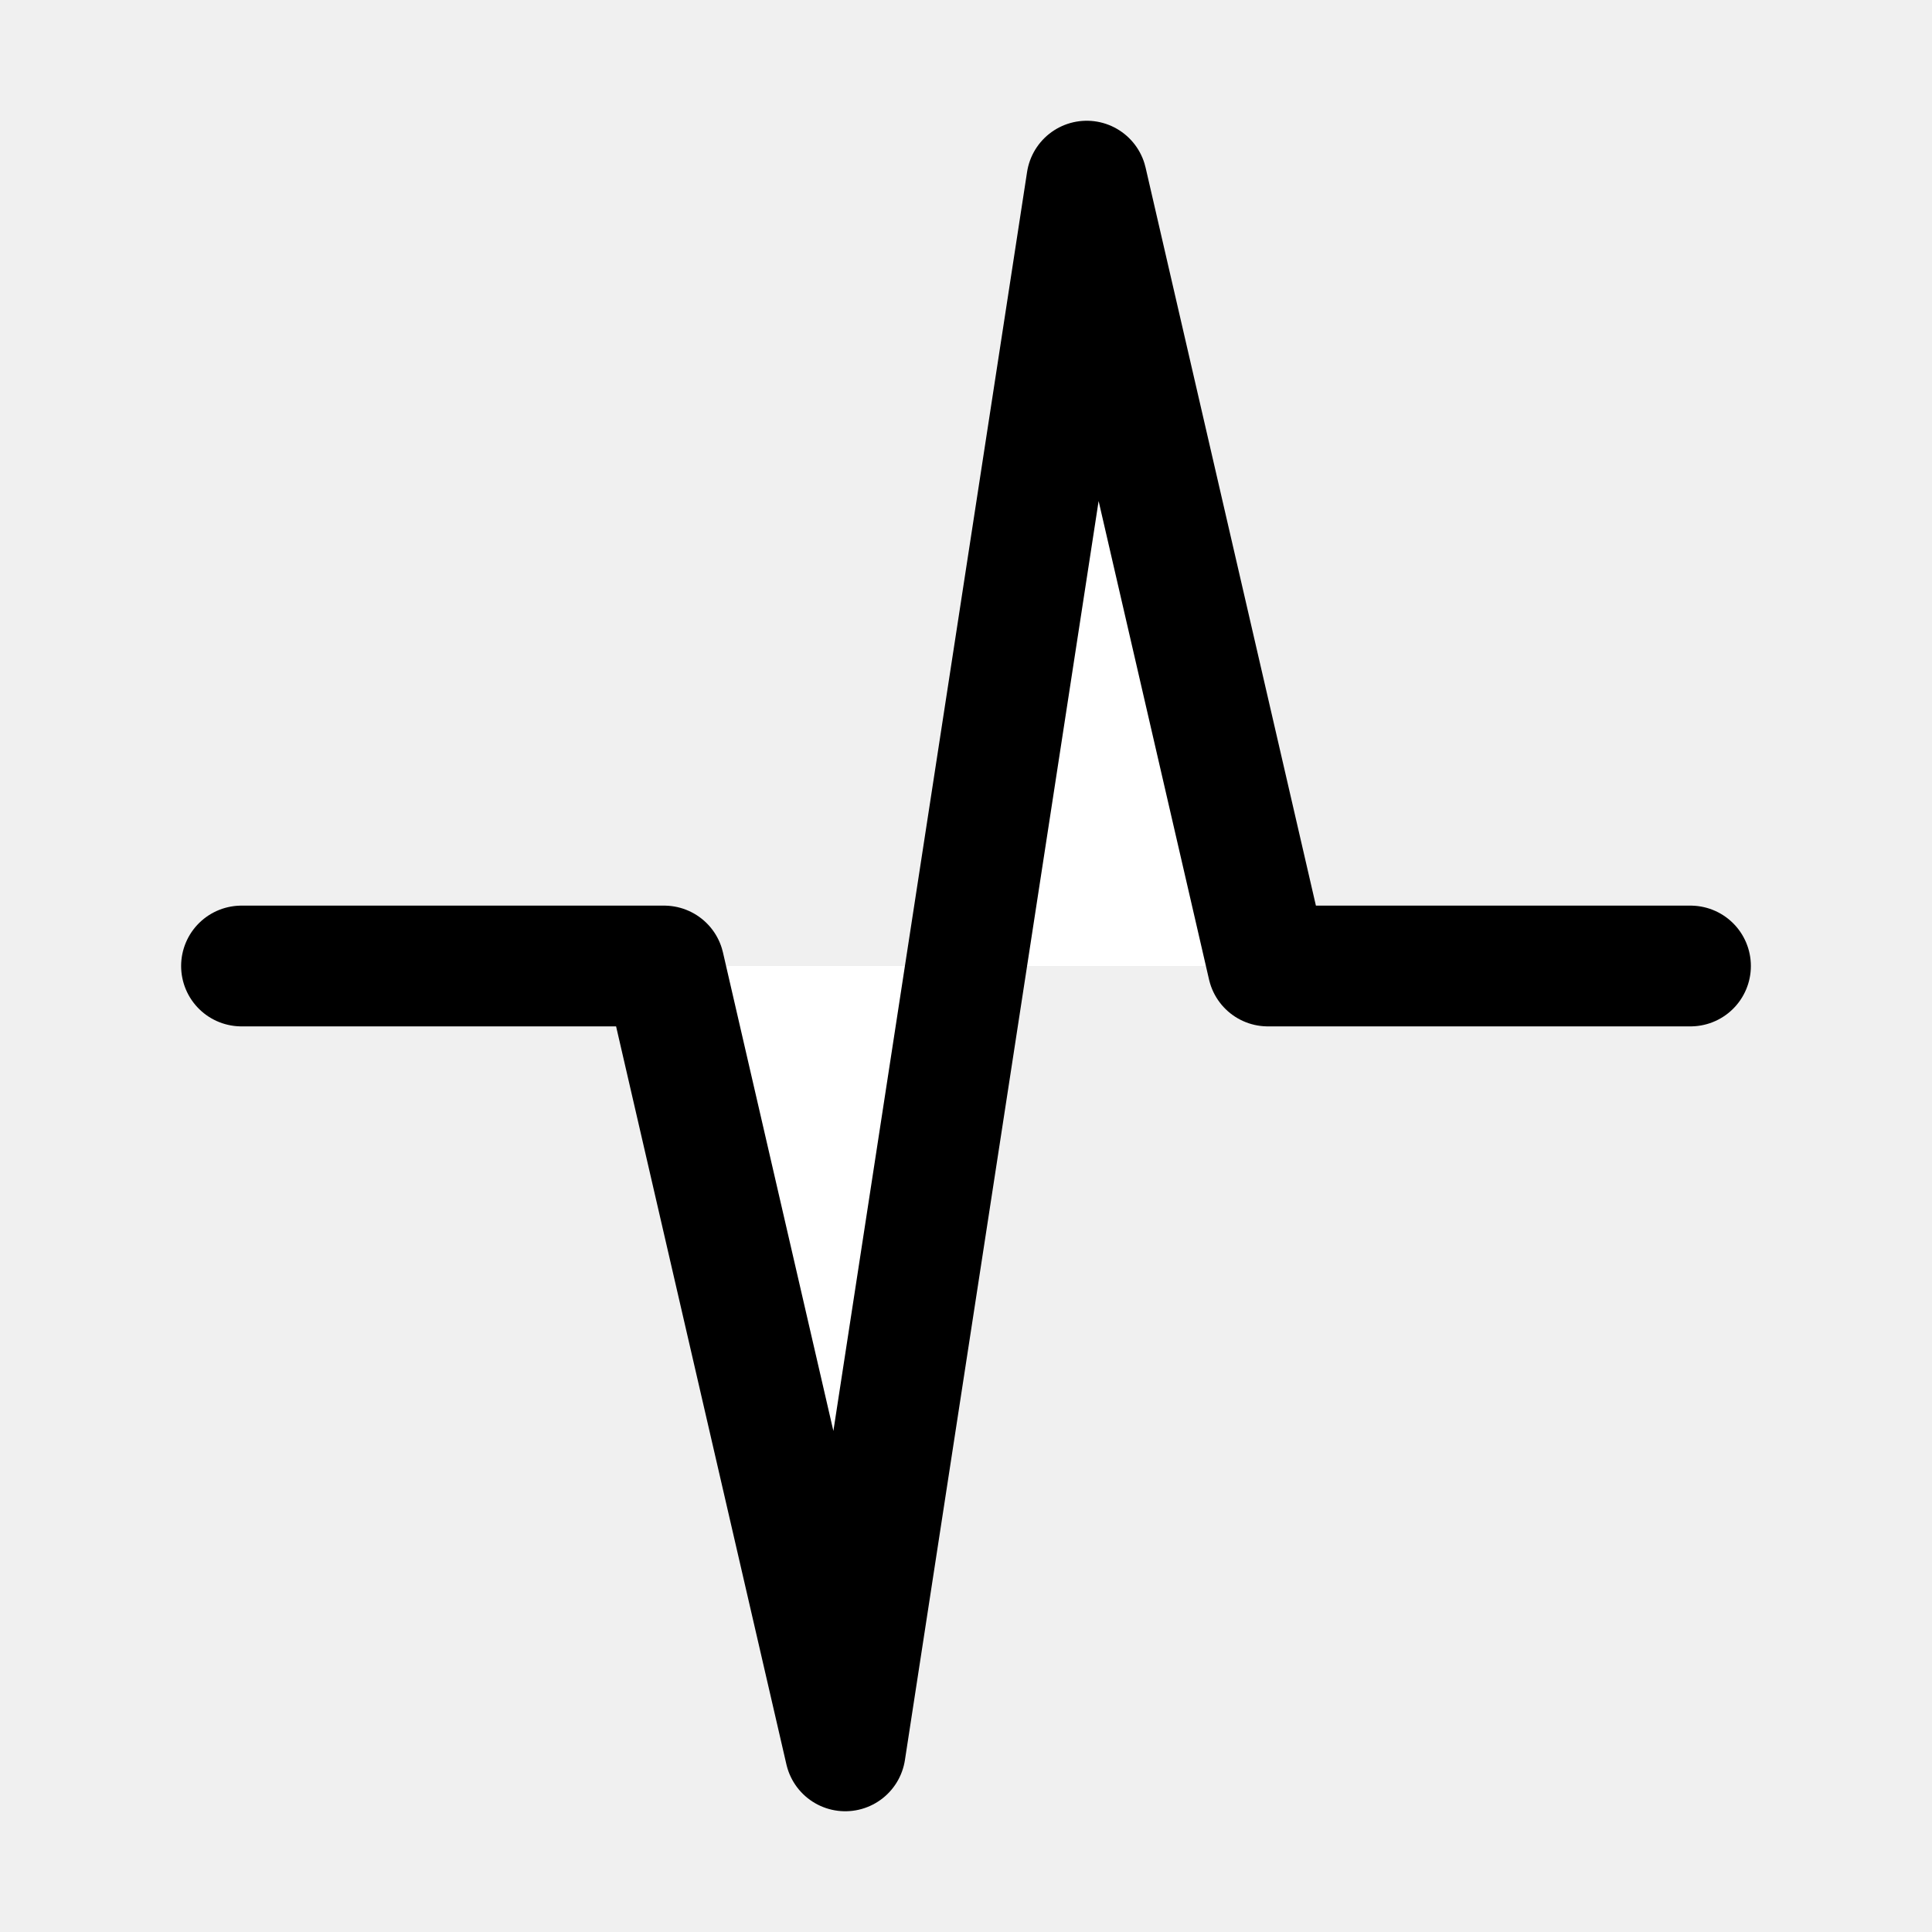
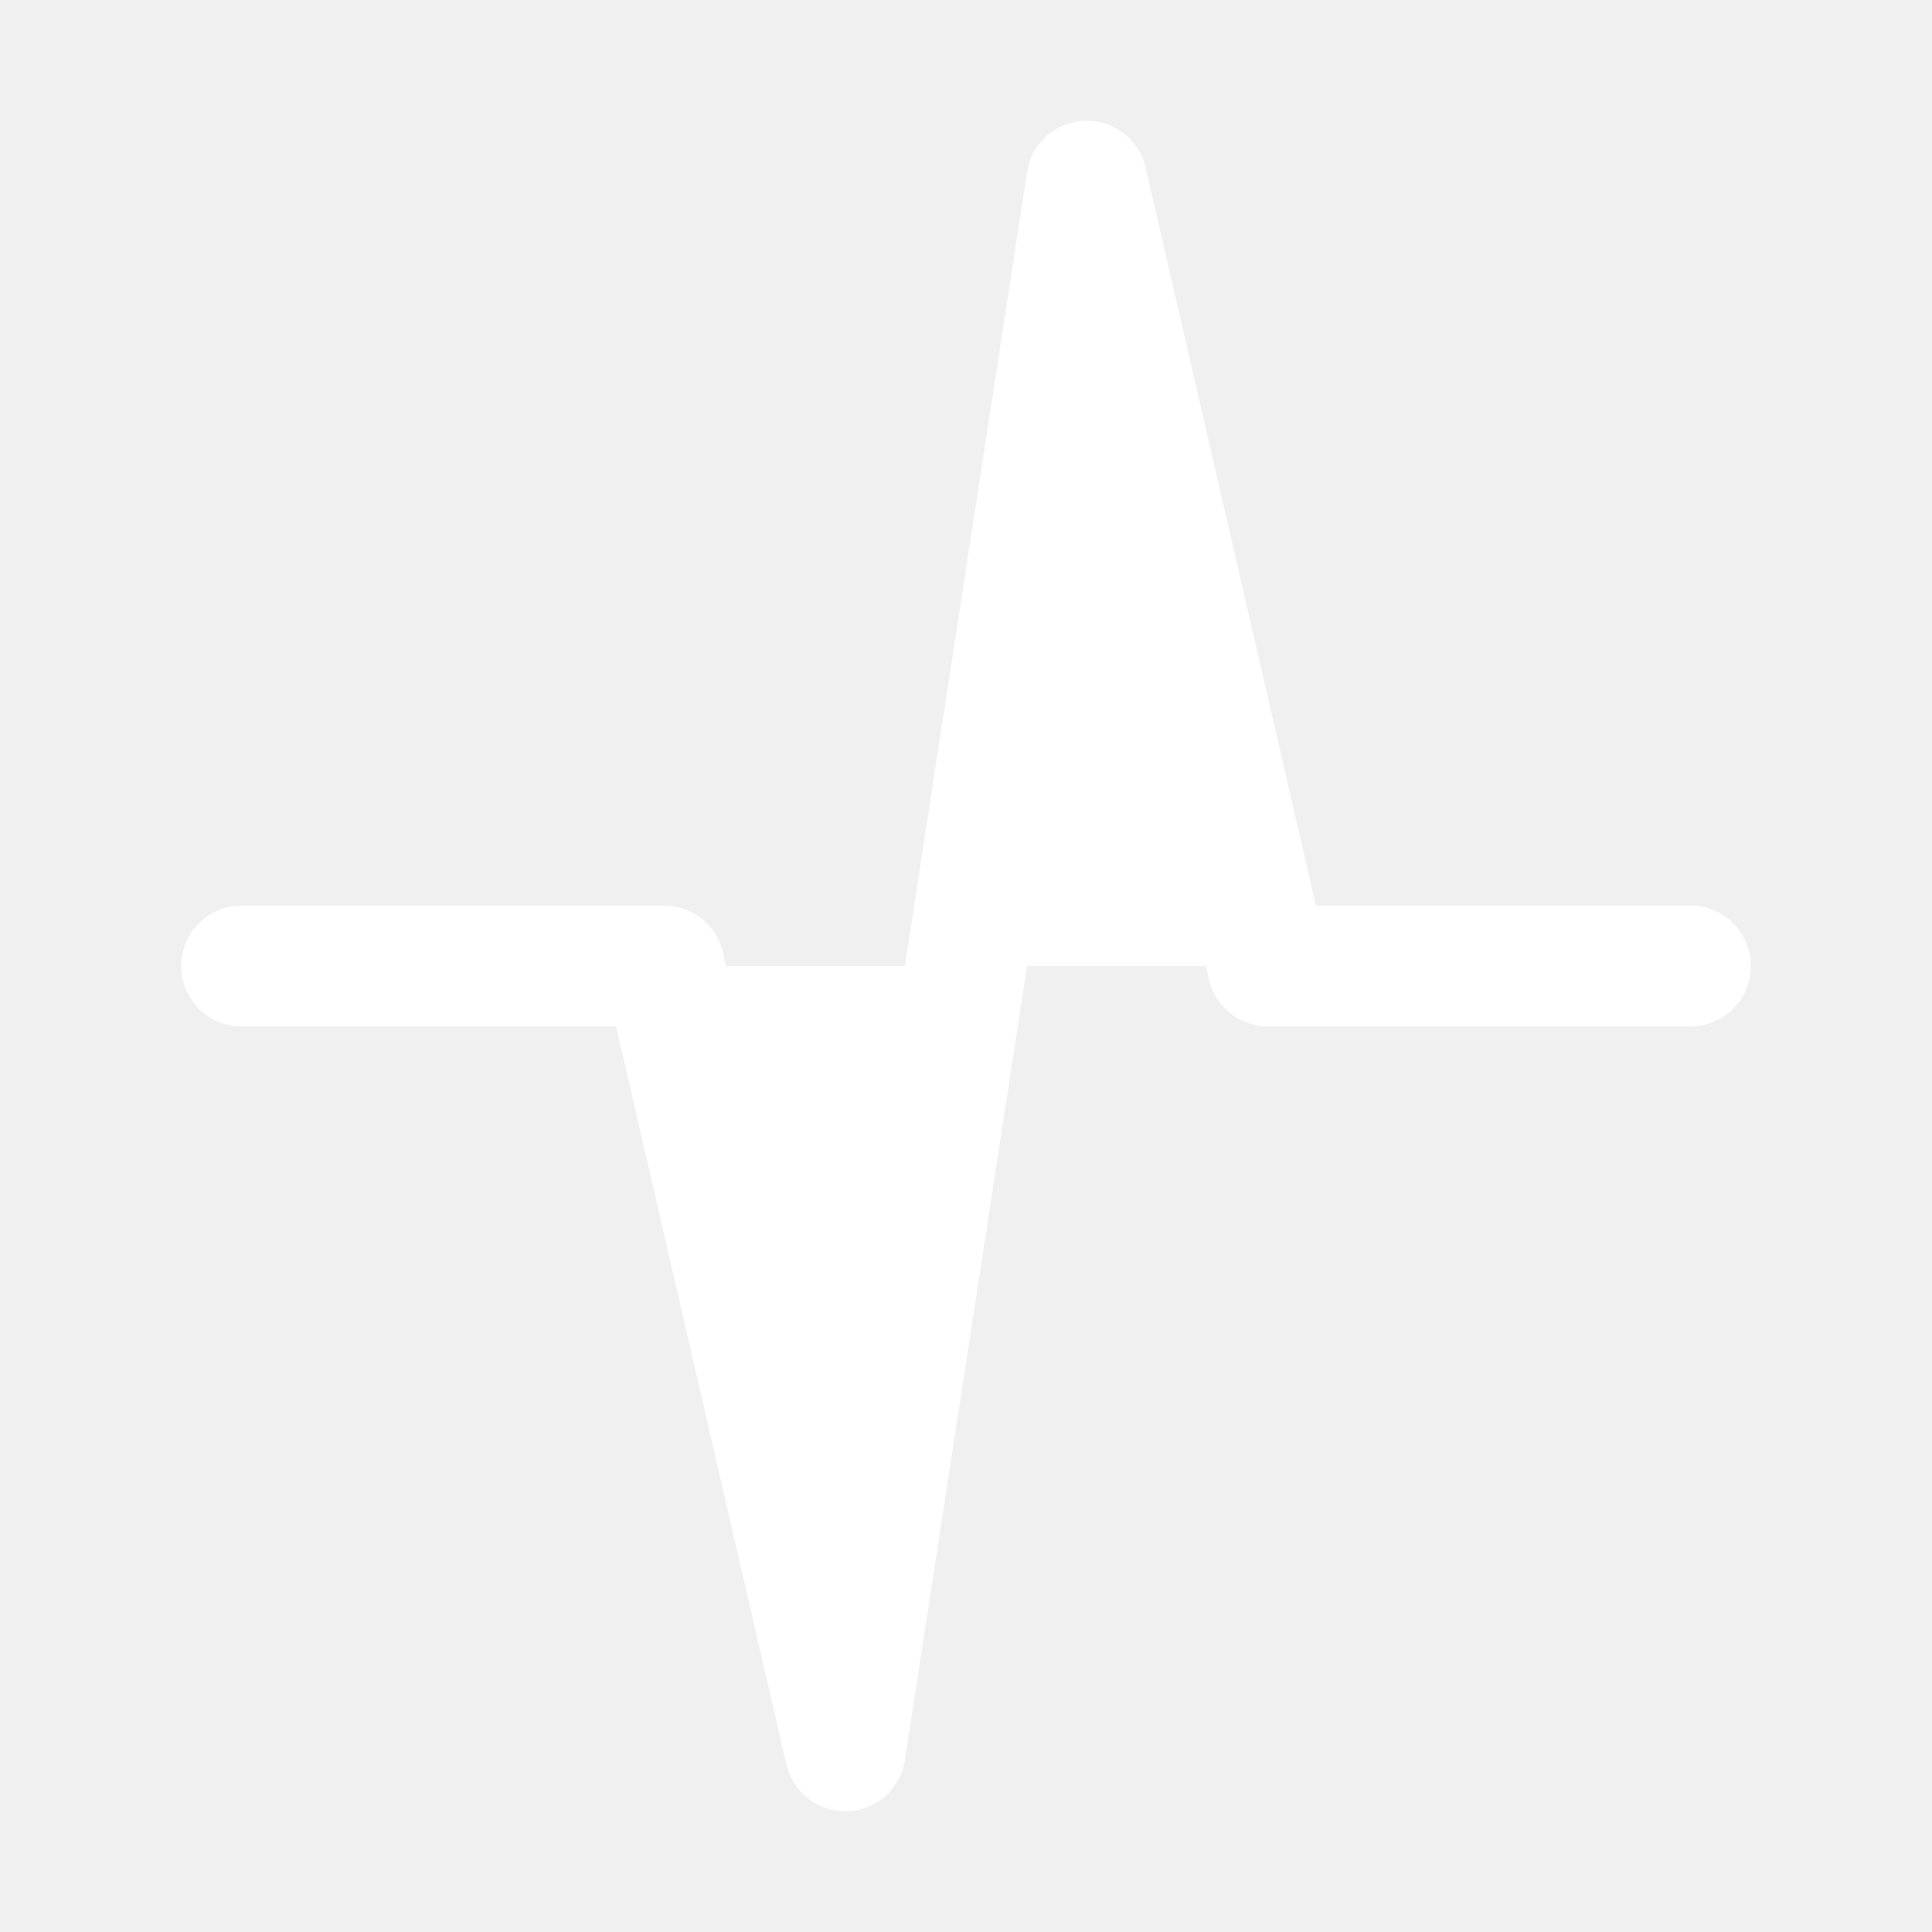
- <svg xmlns="http://www.w3.org/2000/svg" id="i-activity" viewBox="0 0 32 32" width="32" height="32" fill="none" stroke="currentcolor" stroke-linecap="round" stroke-linejoin="round" stroke-width="2">
+ <svg xmlns="http://www.w3.org/2000/svg" id="i-activity" viewBox="0 0 32 32" width="32" height="32" fill="none" stroke="white" stroke-linecap="round" stroke-linejoin="round" stroke-width="2">
  <path d="M4 16 L11 16 14 29 18 3 21 16 28 16" fill="white" />
</svg>
